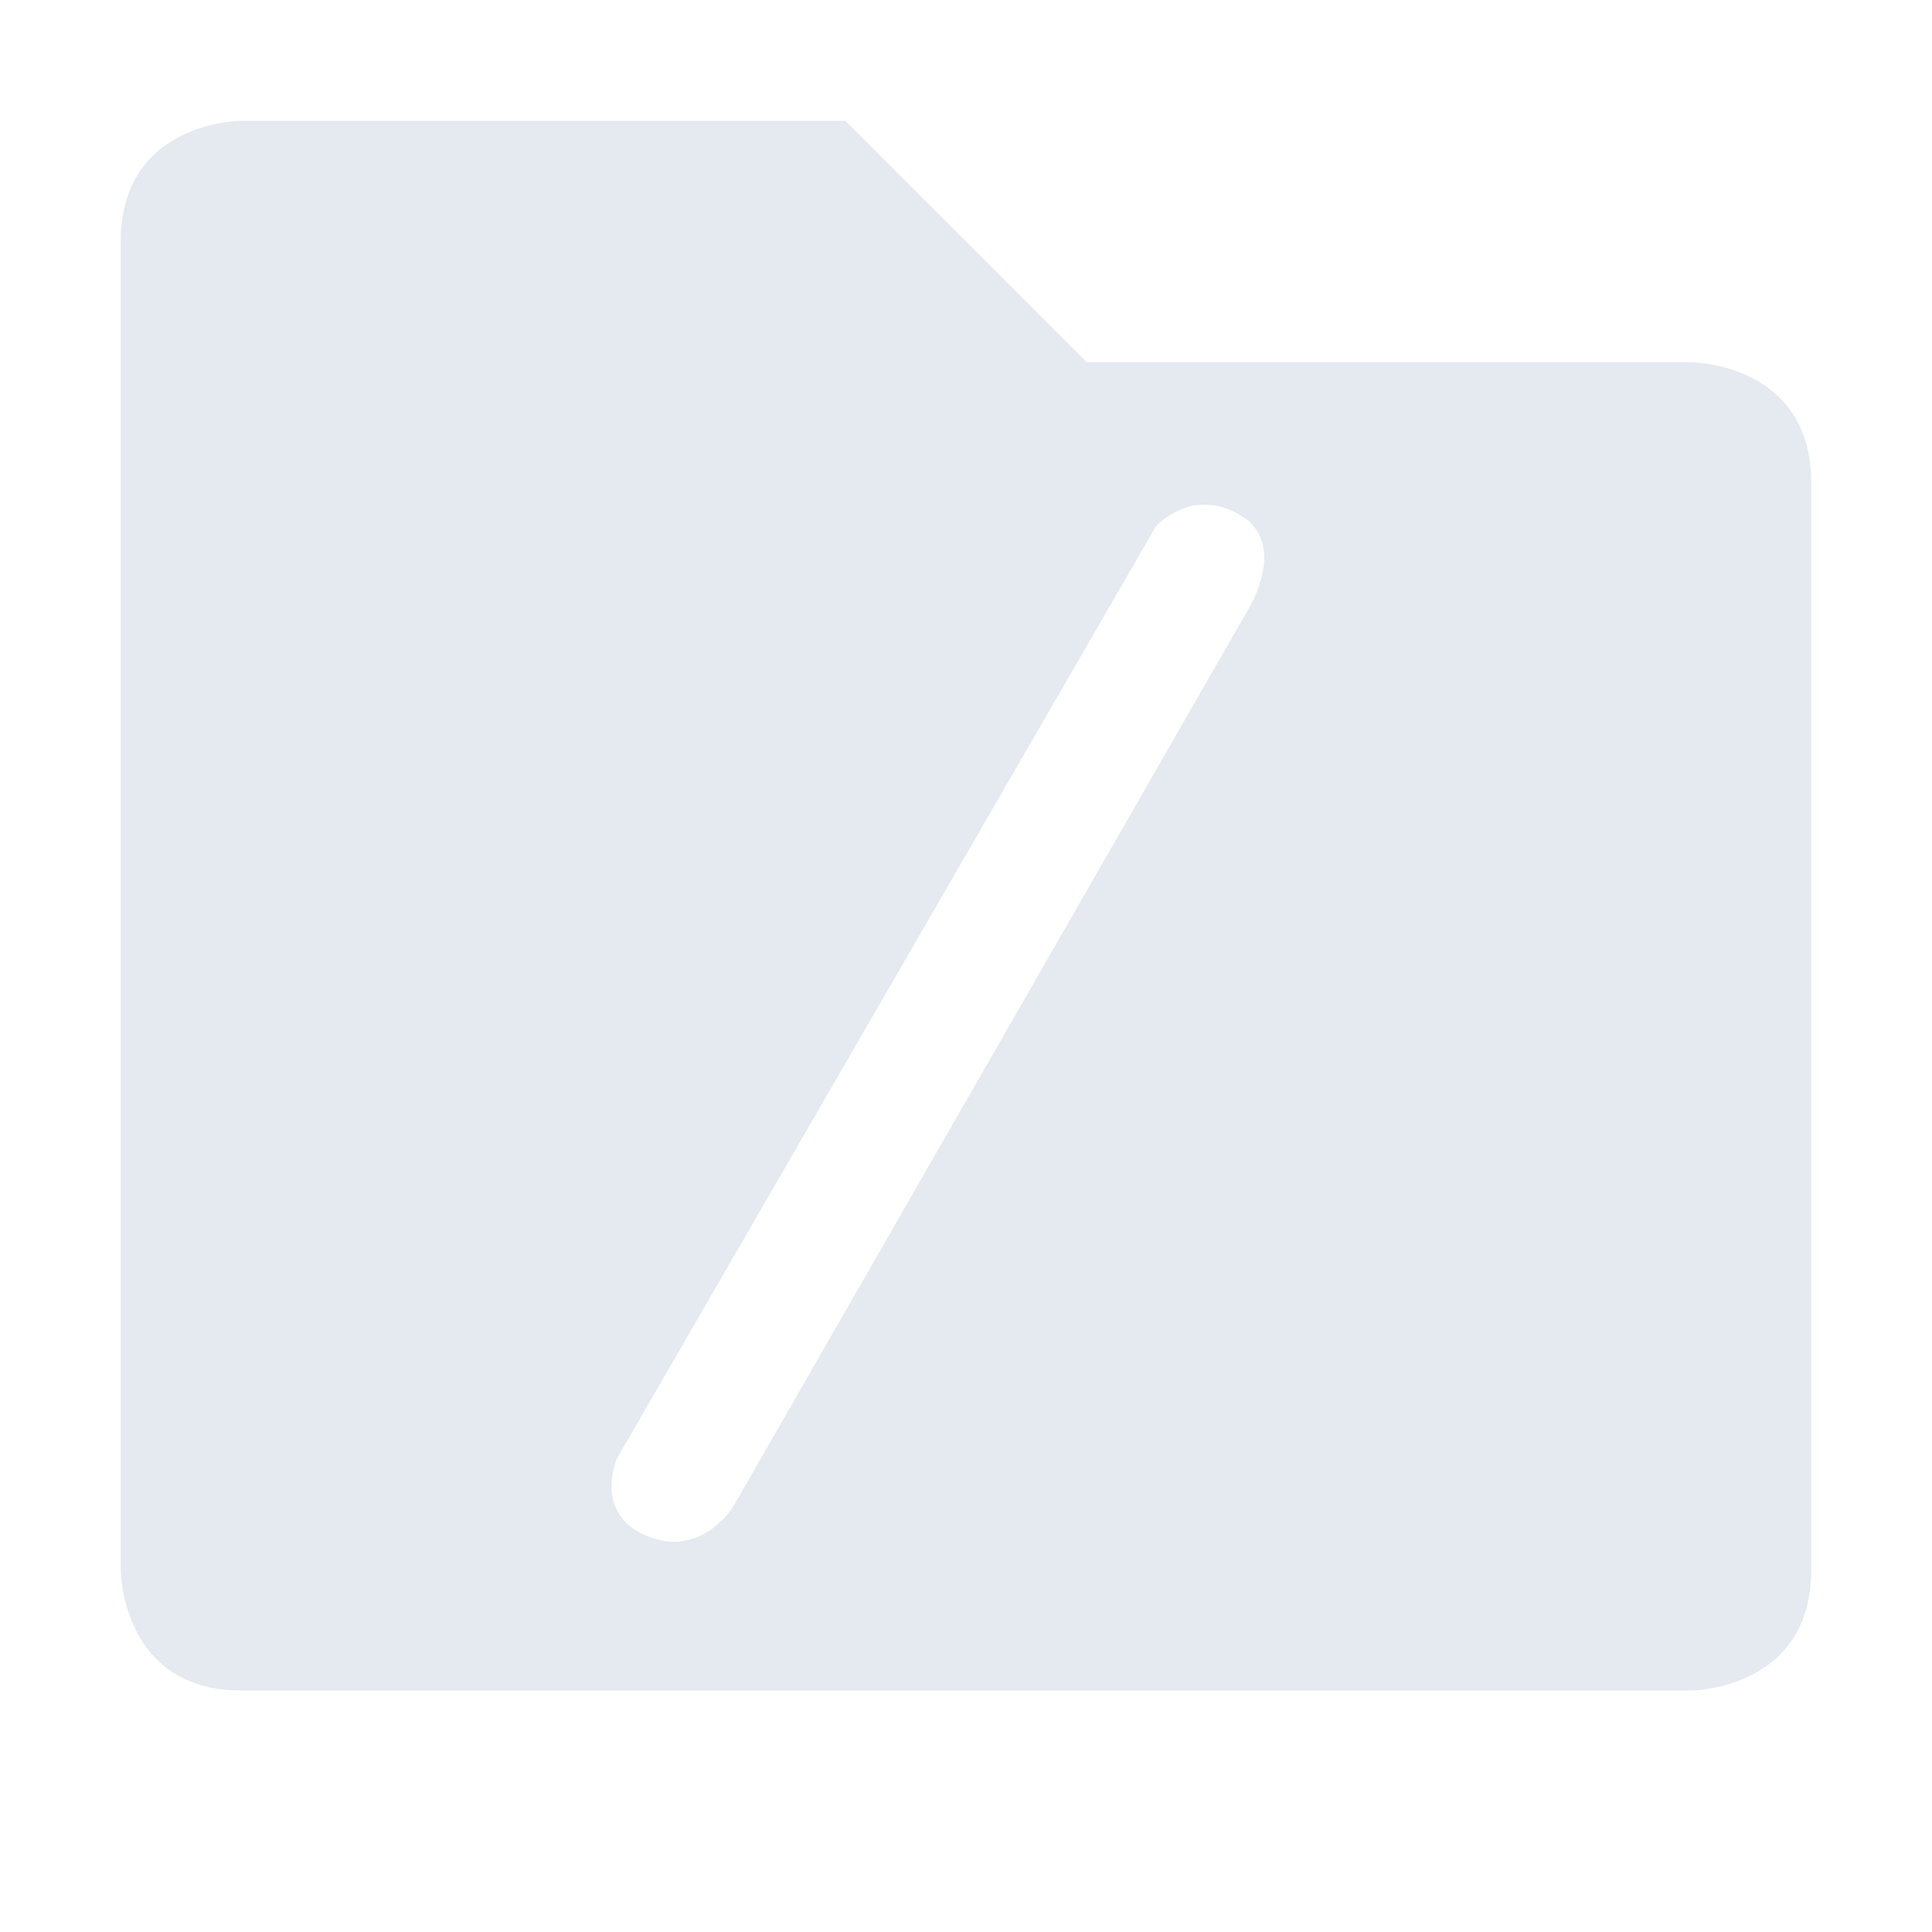
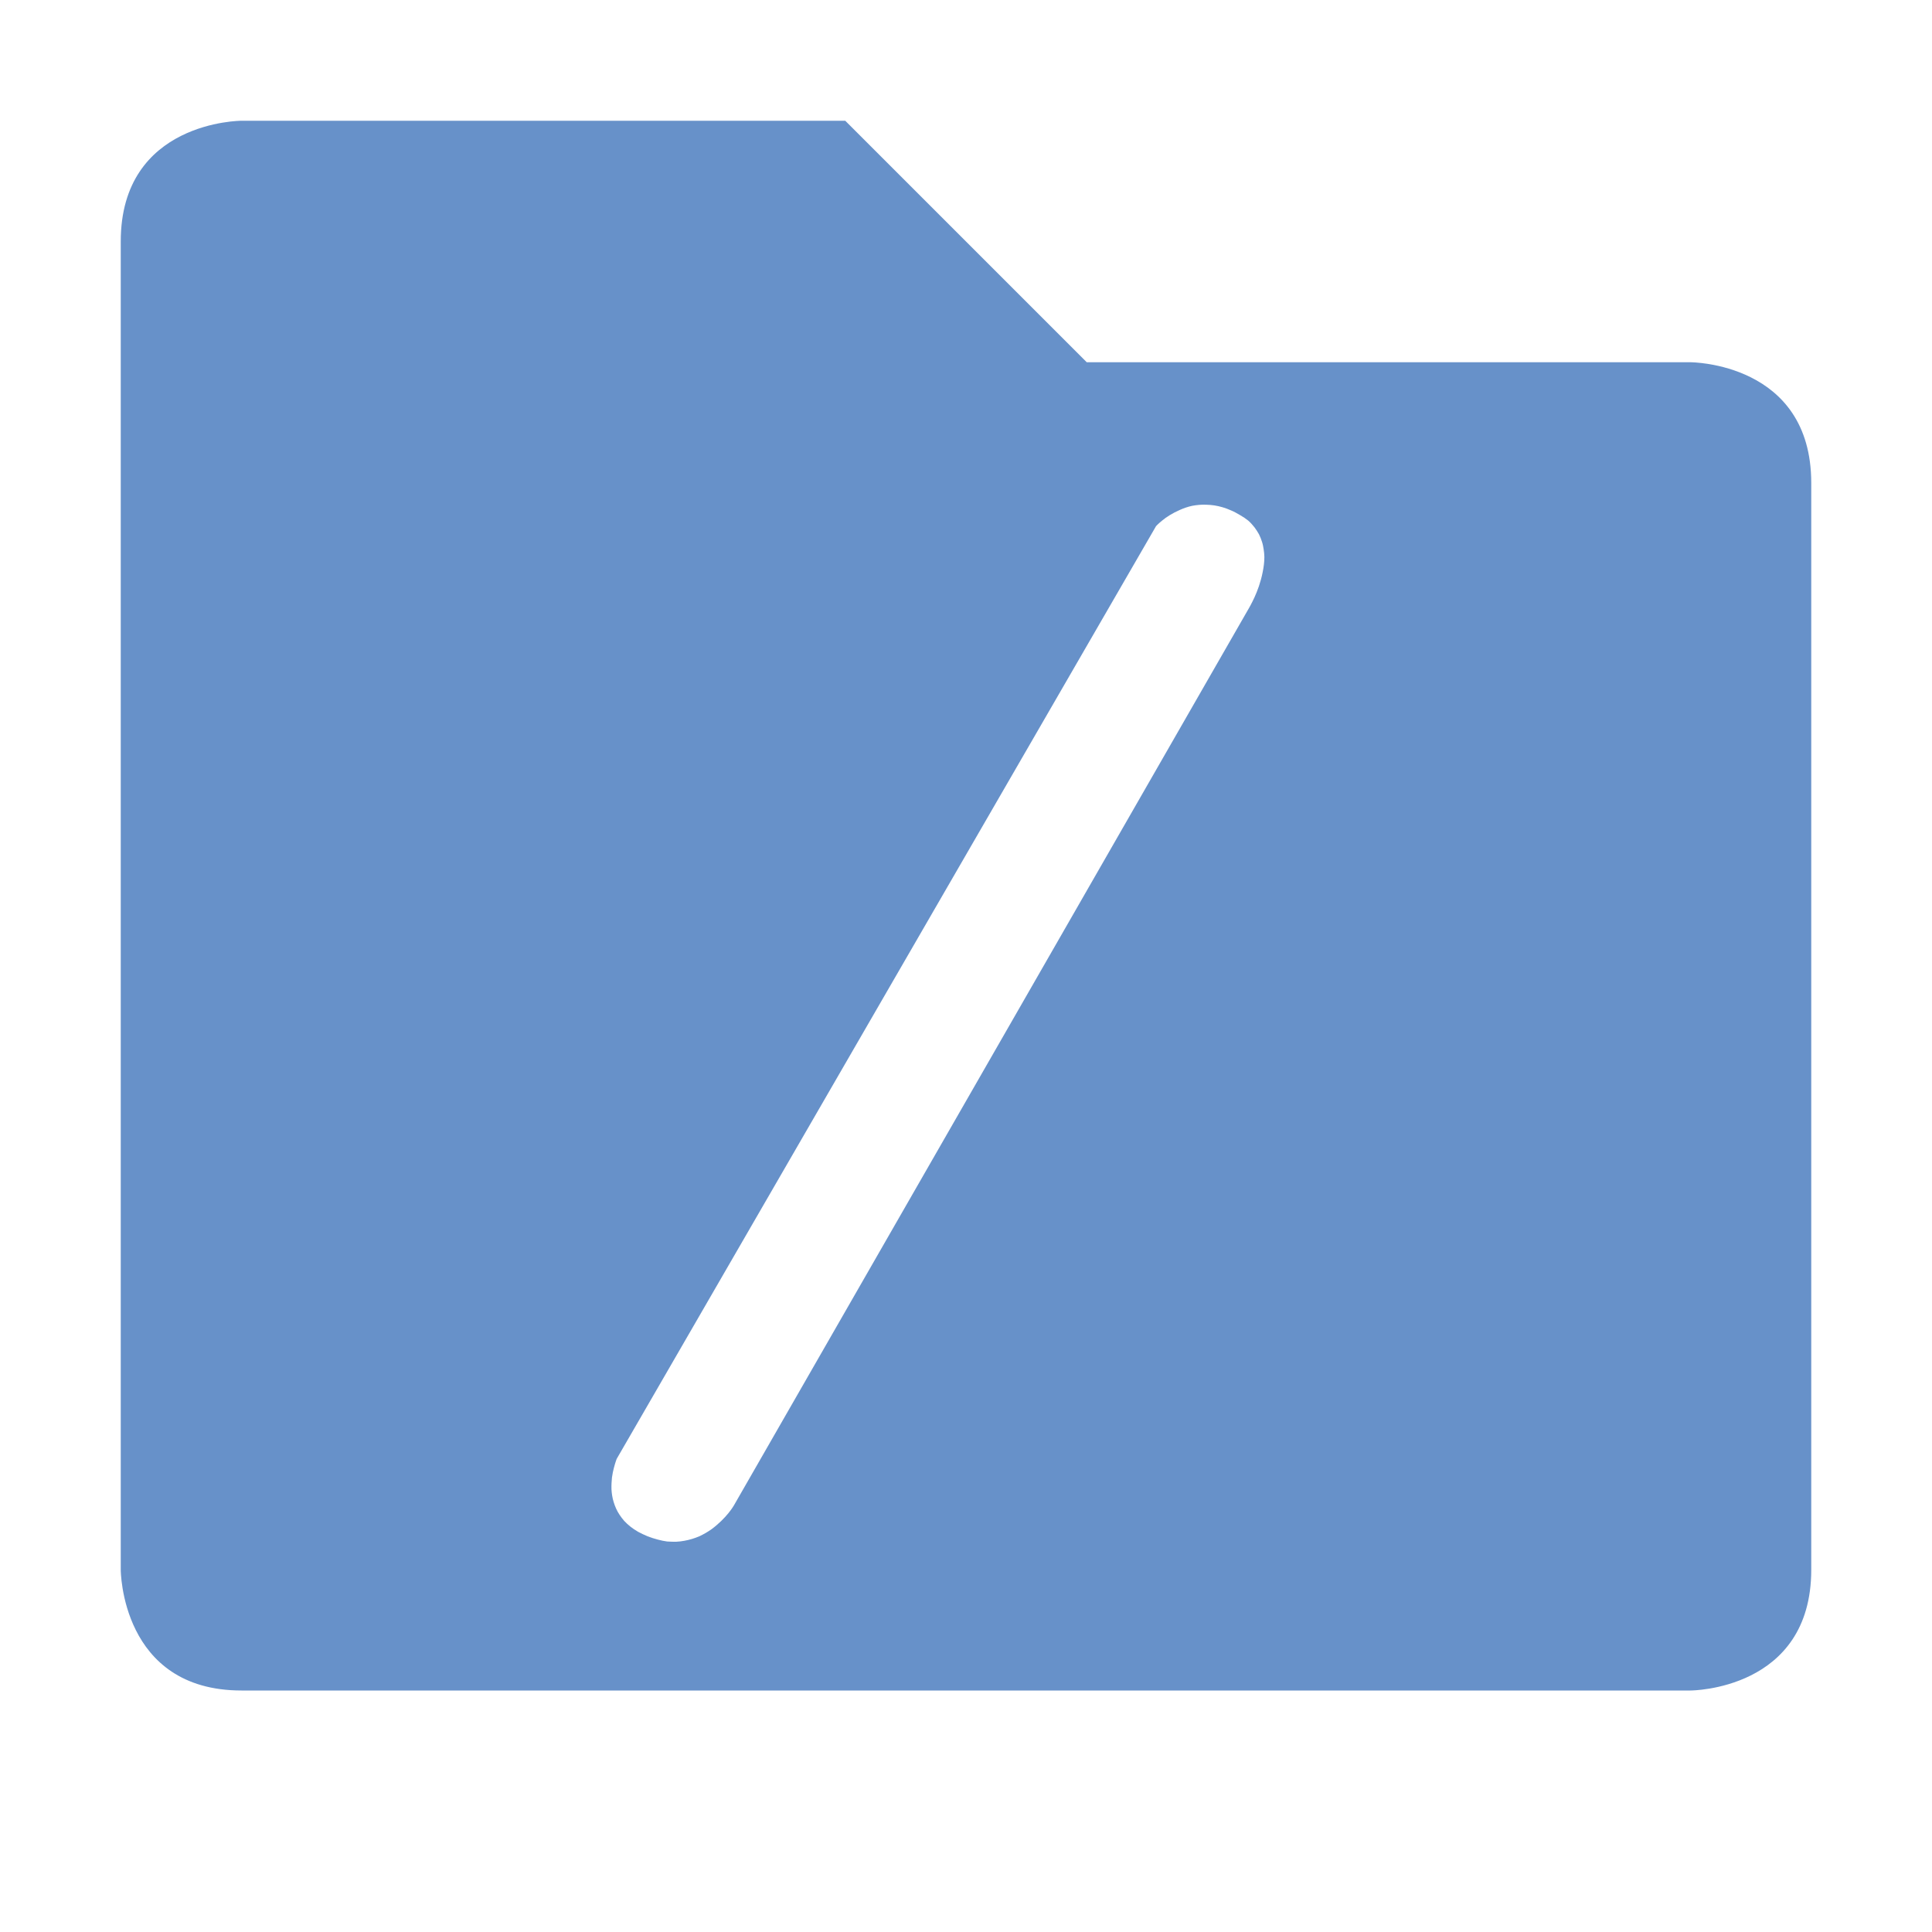
<svg xmlns="http://www.w3.org/2000/svg" width="16" height="16" version="1.1" id="svg4">
  <defs id="defs8" />
  <path id="path2" style="fill:#000000;fill-opacity:0" d="M 9.992 4.18 C 9.95 4.178 9.91 4.182 9.873 4.189 C 9.836 4.197 9.802 4.209 9.771 4.223 C 9.741 4.236 9.712 4.251 9.688 4.266 C 9.663 4.281 9.644 4.295 9.627 4.309 C 9.593 4.336 9.574 4.357 9.574 4.357 L 5.107 12.082 C 5.107 12.082 5.096 12.11 5.084 12.156 C 5.078 12.179 5.072 12.206 5.068 12.236 C 5.065 12.266 5.063 12.3 5.064 12.334 C 5.066 12.368 5.071 12.404 5.082 12.439 C 5.093 12.475 5.108 12.511 5.131 12.545 C 5.142 12.562 5.155 12.579 5.17 12.596 C 5.185 12.612 5.202 12.628 5.221 12.643 C 5.24 12.658 5.261 12.672 5.285 12.686 C 5.309 12.699 5.335 12.711 5.363 12.723 C 5.392 12.734 5.42 12.743 5.447 12.75 C 5.474 12.757 5.5 12.763 5.525 12.766 C 5.551 12.768 5.576 12.768 5.6 12.768 C 5.623 12.767 5.646 12.764 5.668 12.76 C 5.712 12.752 5.754 12.739 5.791 12.723 C 5.828 12.706 5.862 12.686 5.893 12.664 C 5.923 12.642 5.95 12.618 5.973 12.596 C 5.996 12.573 6.016 12.552 6.031 12.533 C 6.062 12.495 6.078 12.467 6.078 12.467 L 10.344 5.035 C 10.344 5.035 10.364 5.001 10.389 4.947 C 10.401 4.921 10.414 4.889 10.426 4.854 C 10.438 4.818 10.449 4.779 10.457 4.738 C 10.465 4.698 10.471 4.656 10.471 4.613 C 10.471 4.592 10.468 4.57 10.465 4.549 C 10.462 4.528 10.458 4.507 10.451 4.486 C 10.445 4.466 10.436 4.444 10.426 4.424 C 10.415 4.404 10.403 4.386 10.389 4.367 C 10.374 4.349 10.358 4.329 10.338 4.312 C 10.318 4.296 10.295 4.28 10.27 4.266 C 10.244 4.251 10.22 4.237 10.195 4.227 C 10.171 4.216 10.148 4.208 10.125 4.201 C 10.078 4.187 10.034 4.181 9.992 4.18 z " />
-   <path id="path4580" style="fill:#e5e9f0;fill-opacity:1" d="M 2 1 C 2 1 1 1 1 2 L 1 13 C 1 13 1 14 2 14 L 14 14 C 14 14 15 14 15 13 L 15 4 C 15 3 14 3 14 3 L 9 3 L 7 1 L 2 1 z M 9.992 4.18 C 10.034 4.181 10.078 4.187 10.125 4.201 C 10.148 4.208 10.171 4.216 10.195 4.227 C 10.22 4.237 10.244 4.251 10.27 4.266 C 10.295 4.28 10.318 4.296 10.338 4.312 C 10.358 4.329 10.374 4.349 10.389 4.367 C 10.403 4.386 10.415 4.404 10.426 4.424 C 10.436 4.444 10.445 4.466 10.451 4.486 C 10.458 4.507 10.462 4.528 10.465 4.549 C 10.468 4.57 10.471 4.592 10.471 4.613 C 10.471 4.656 10.465 4.698 10.457 4.738 C 10.449 4.779 10.438 4.818 10.426 4.854 C 10.414 4.889 10.401 4.921 10.389 4.947 C 10.364 5.001 10.344 5.035 10.344 5.035 L 6.078 12.467 C 6.078 12.467 6.062 12.495 6.031 12.533 C 6.016 12.552 5.996 12.573 5.973 12.596 C 5.95 12.618 5.923 12.642 5.893 12.664 C 5.862 12.686 5.828 12.706 5.791 12.723 C 5.754 12.739 5.712 12.752 5.668 12.76 C 5.646 12.764 5.623 12.767 5.6 12.768 C 5.576 12.768 5.551 12.768 5.525 12.766 C 5.5 12.763 5.474 12.757 5.447 12.75 C 5.42 12.743 5.392 12.734 5.363 12.723 C 5.335 12.711 5.309 12.699 5.285 12.686 C 5.261 12.672 5.24 12.658 5.221 12.643 C 5.202 12.628 5.185 12.612 5.17 12.596 C 5.155 12.579 5.142 12.562 5.131 12.545 C 5.108 12.511 5.093 12.475 5.082 12.439 C 5.071 12.404 5.066 12.368 5.064 12.334 C 5.063 12.3 5.065 12.266 5.068 12.236 C 5.072 12.206 5.078 12.179 5.084 12.156 C 5.096 12.11 5.107 12.082 5.107 12.082 L 9.574 4.357 C 9.574 4.357 9.593 4.336 9.627 4.309 C 9.644 4.295 9.663 4.281 9.688 4.266 C 9.712 4.251 9.741 4.236 9.771 4.223 C 9.802 4.209 9.836 4.197 9.873 4.189 C 9.91 4.182 9.95 4.178 9.992 4.18 z " />
+   <path id="path4580" style="fill:#6791C9;fill-opacity:1" d="M 2 1 C 2 1 1 1 1 2 L 1 13 C 1 13 1 14 2 14 L 14 14 C 14 14 15 14 15 13 L 15 4 C 15 3 14 3 14 3 L 9 3 L 7 1 L 2 1 z M 9.992 4.18 C 10.034 4.181 10.078 4.187 10.125 4.201 C 10.148 4.208 10.171 4.216 10.195 4.227 C 10.22 4.237 10.244 4.251 10.27 4.266 C 10.295 4.28 10.318 4.296 10.338 4.312 C 10.358 4.329 10.374 4.349 10.389 4.367 C 10.403 4.386 10.415 4.404 10.426 4.424 C 10.436 4.444 10.445 4.466 10.451 4.486 C 10.458 4.507 10.462 4.528 10.465 4.549 C 10.468 4.57 10.471 4.592 10.471 4.613 C 10.471 4.656 10.465 4.698 10.457 4.738 C 10.449 4.779 10.438 4.818 10.426 4.854 C 10.414 4.889 10.401 4.921 10.389 4.947 C 10.364 5.001 10.344 5.035 10.344 5.035 L 6.078 12.467 C 6.078 12.467 6.062 12.495 6.031 12.533 C 6.016 12.552 5.996 12.573 5.973 12.596 C 5.95 12.618 5.923 12.642 5.893 12.664 C 5.862 12.686 5.828 12.706 5.791 12.723 C 5.754 12.739 5.712 12.752 5.668 12.76 C 5.646 12.764 5.623 12.767 5.6 12.768 C 5.576 12.768 5.551 12.768 5.525 12.766 C 5.5 12.763 5.474 12.757 5.447 12.75 C 5.42 12.743 5.392 12.734 5.363 12.723 C 5.335 12.711 5.309 12.699 5.285 12.686 C 5.261 12.672 5.24 12.658 5.221 12.643 C 5.202 12.628 5.185 12.612 5.17 12.596 C 5.155 12.579 5.142 12.562 5.131 12.545 C 5.108 12.511 5.093 12.475 5.082 12.439 C 5.071 12.404 5.066 12.368 5.064 12.334 C 5.063 12.3 5.065 12.266 5.068 12.236 C 5.072 12.206 5.078 12.179 5.084 12.156 C 5.096 12.11 5.107 12.082 5.107 12.082 L 9.574 4.357 C 9.574 4.357 9.593 4.336 9.627 4.309 C 9.644 4.295 9.663 4.281 9.688 4.266 C 9.712 4.251 9.741 4.236 9.771 4.223 C 9.802 4.209 9.836 4.197 9.873 4.189 C 9.91 4.182 9.95 4.178 9.992 4.18 z " />
</svg>
